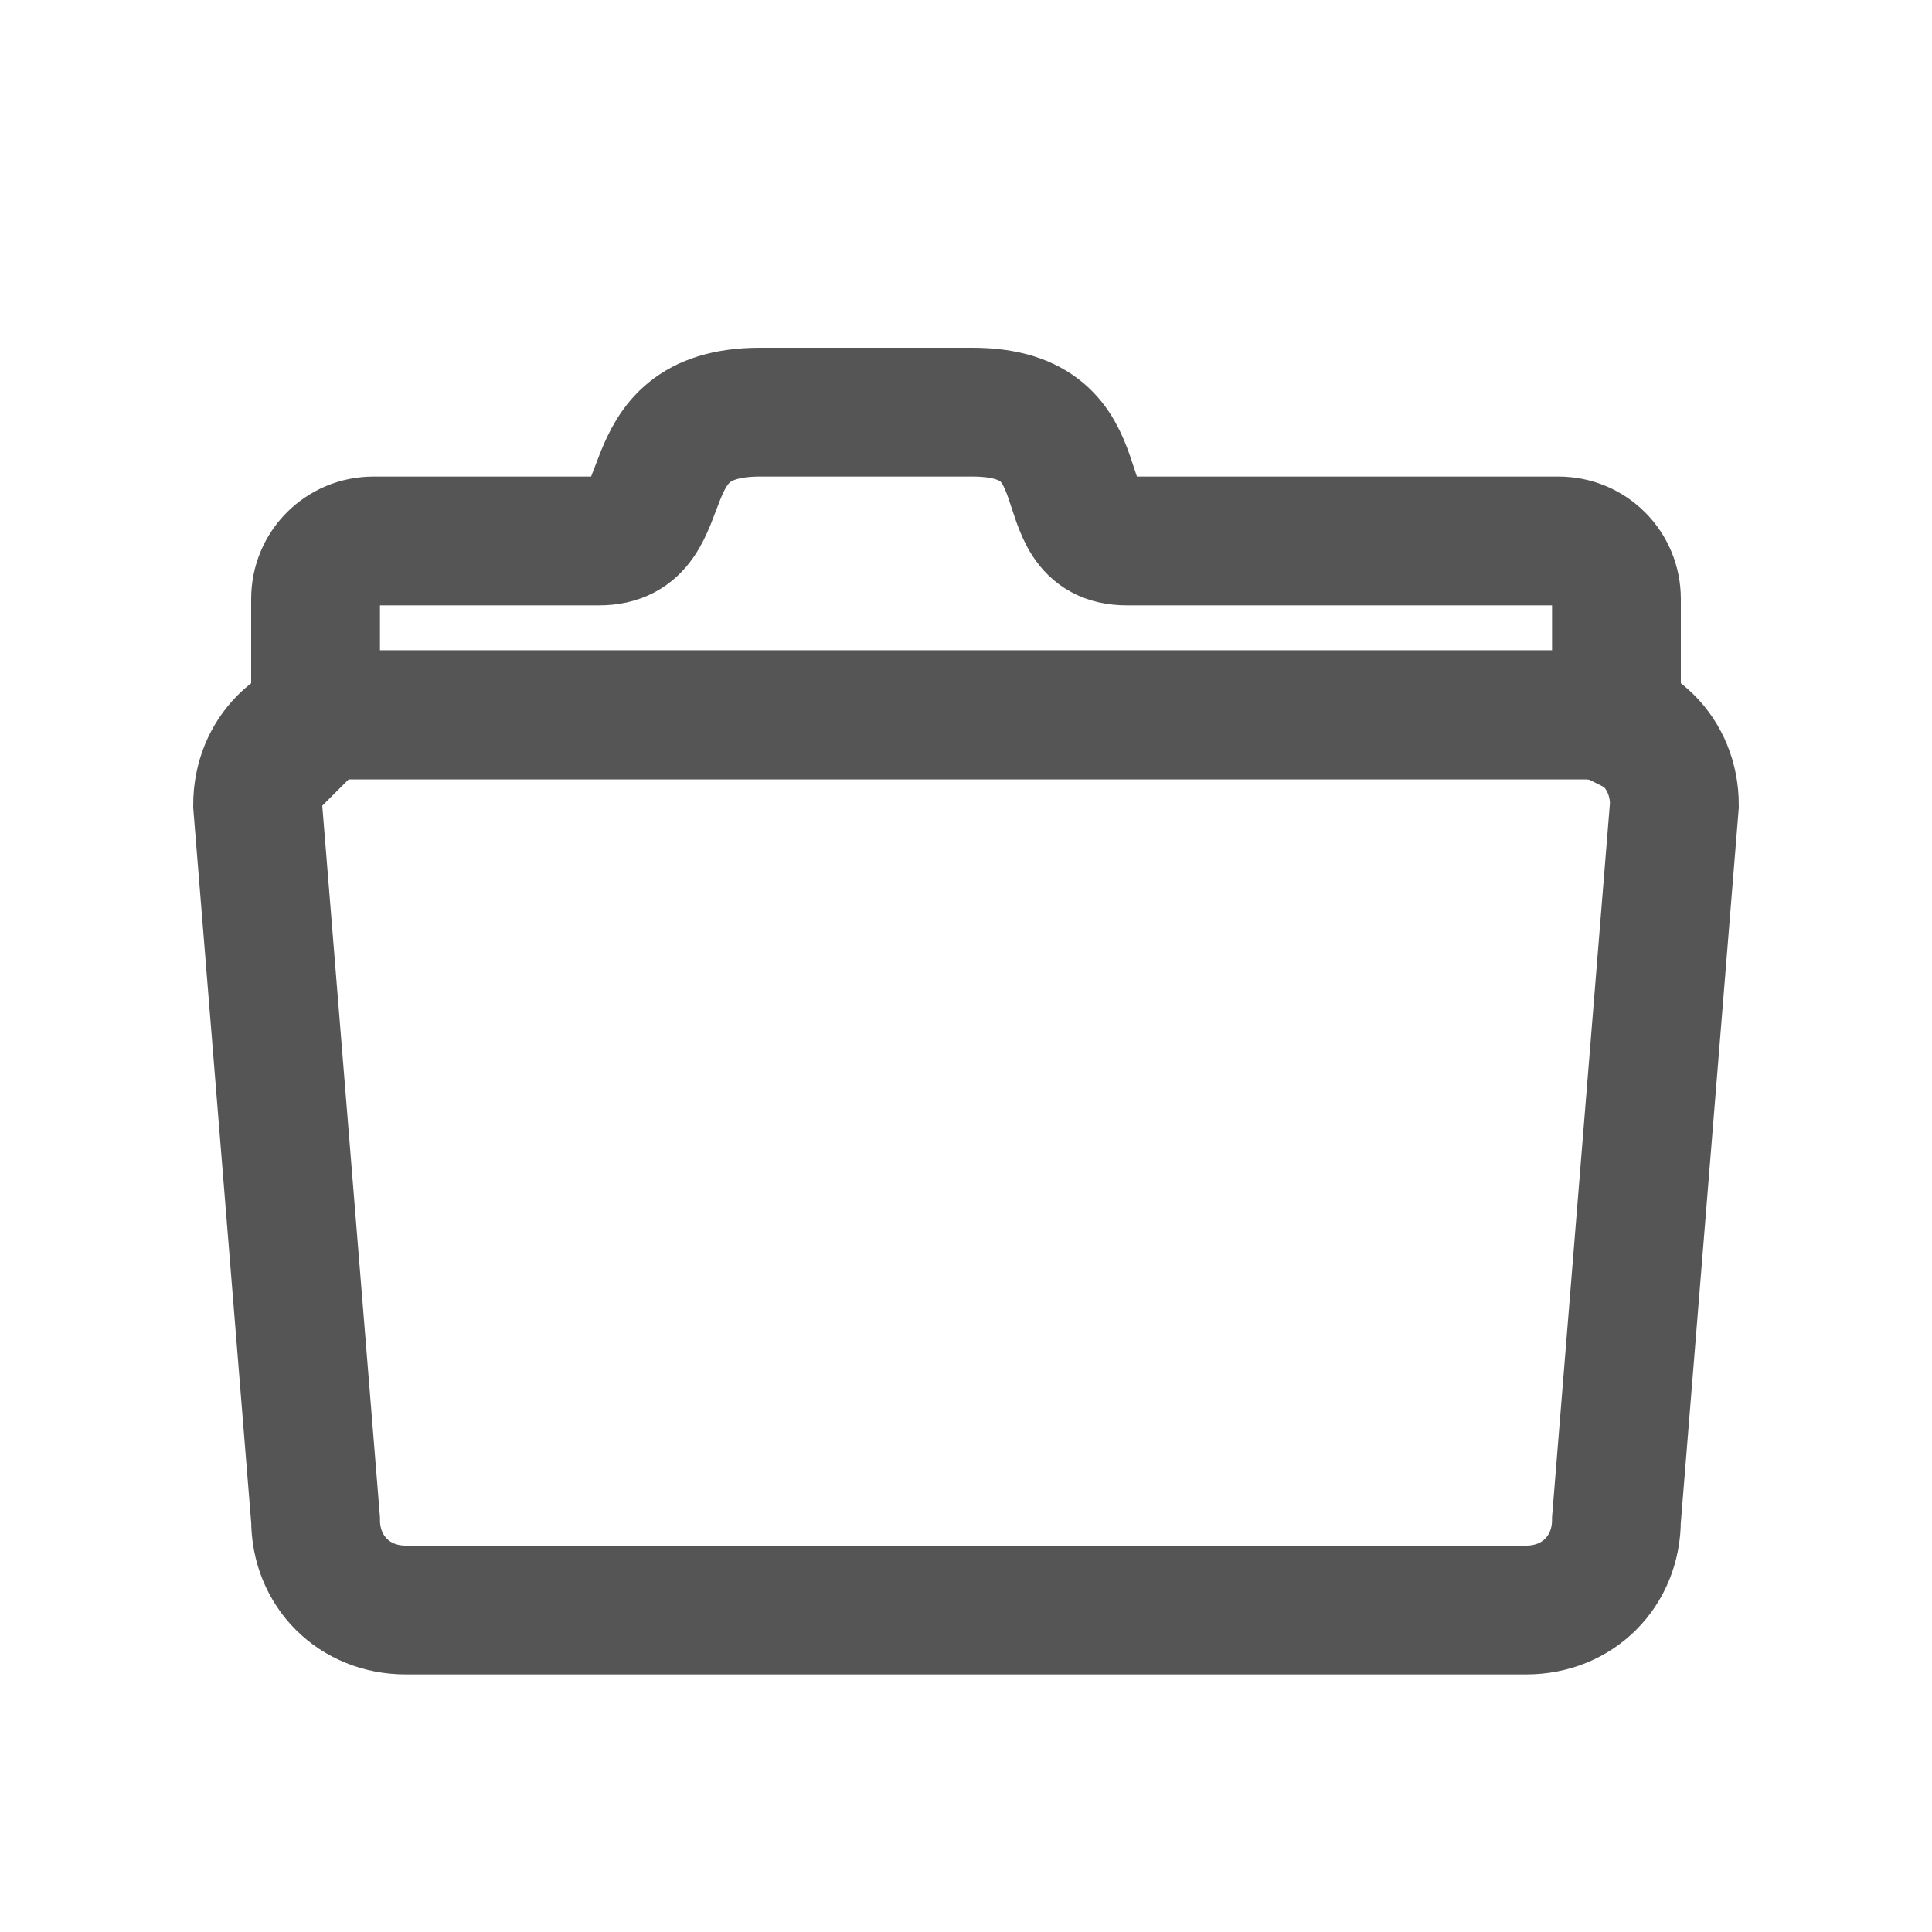
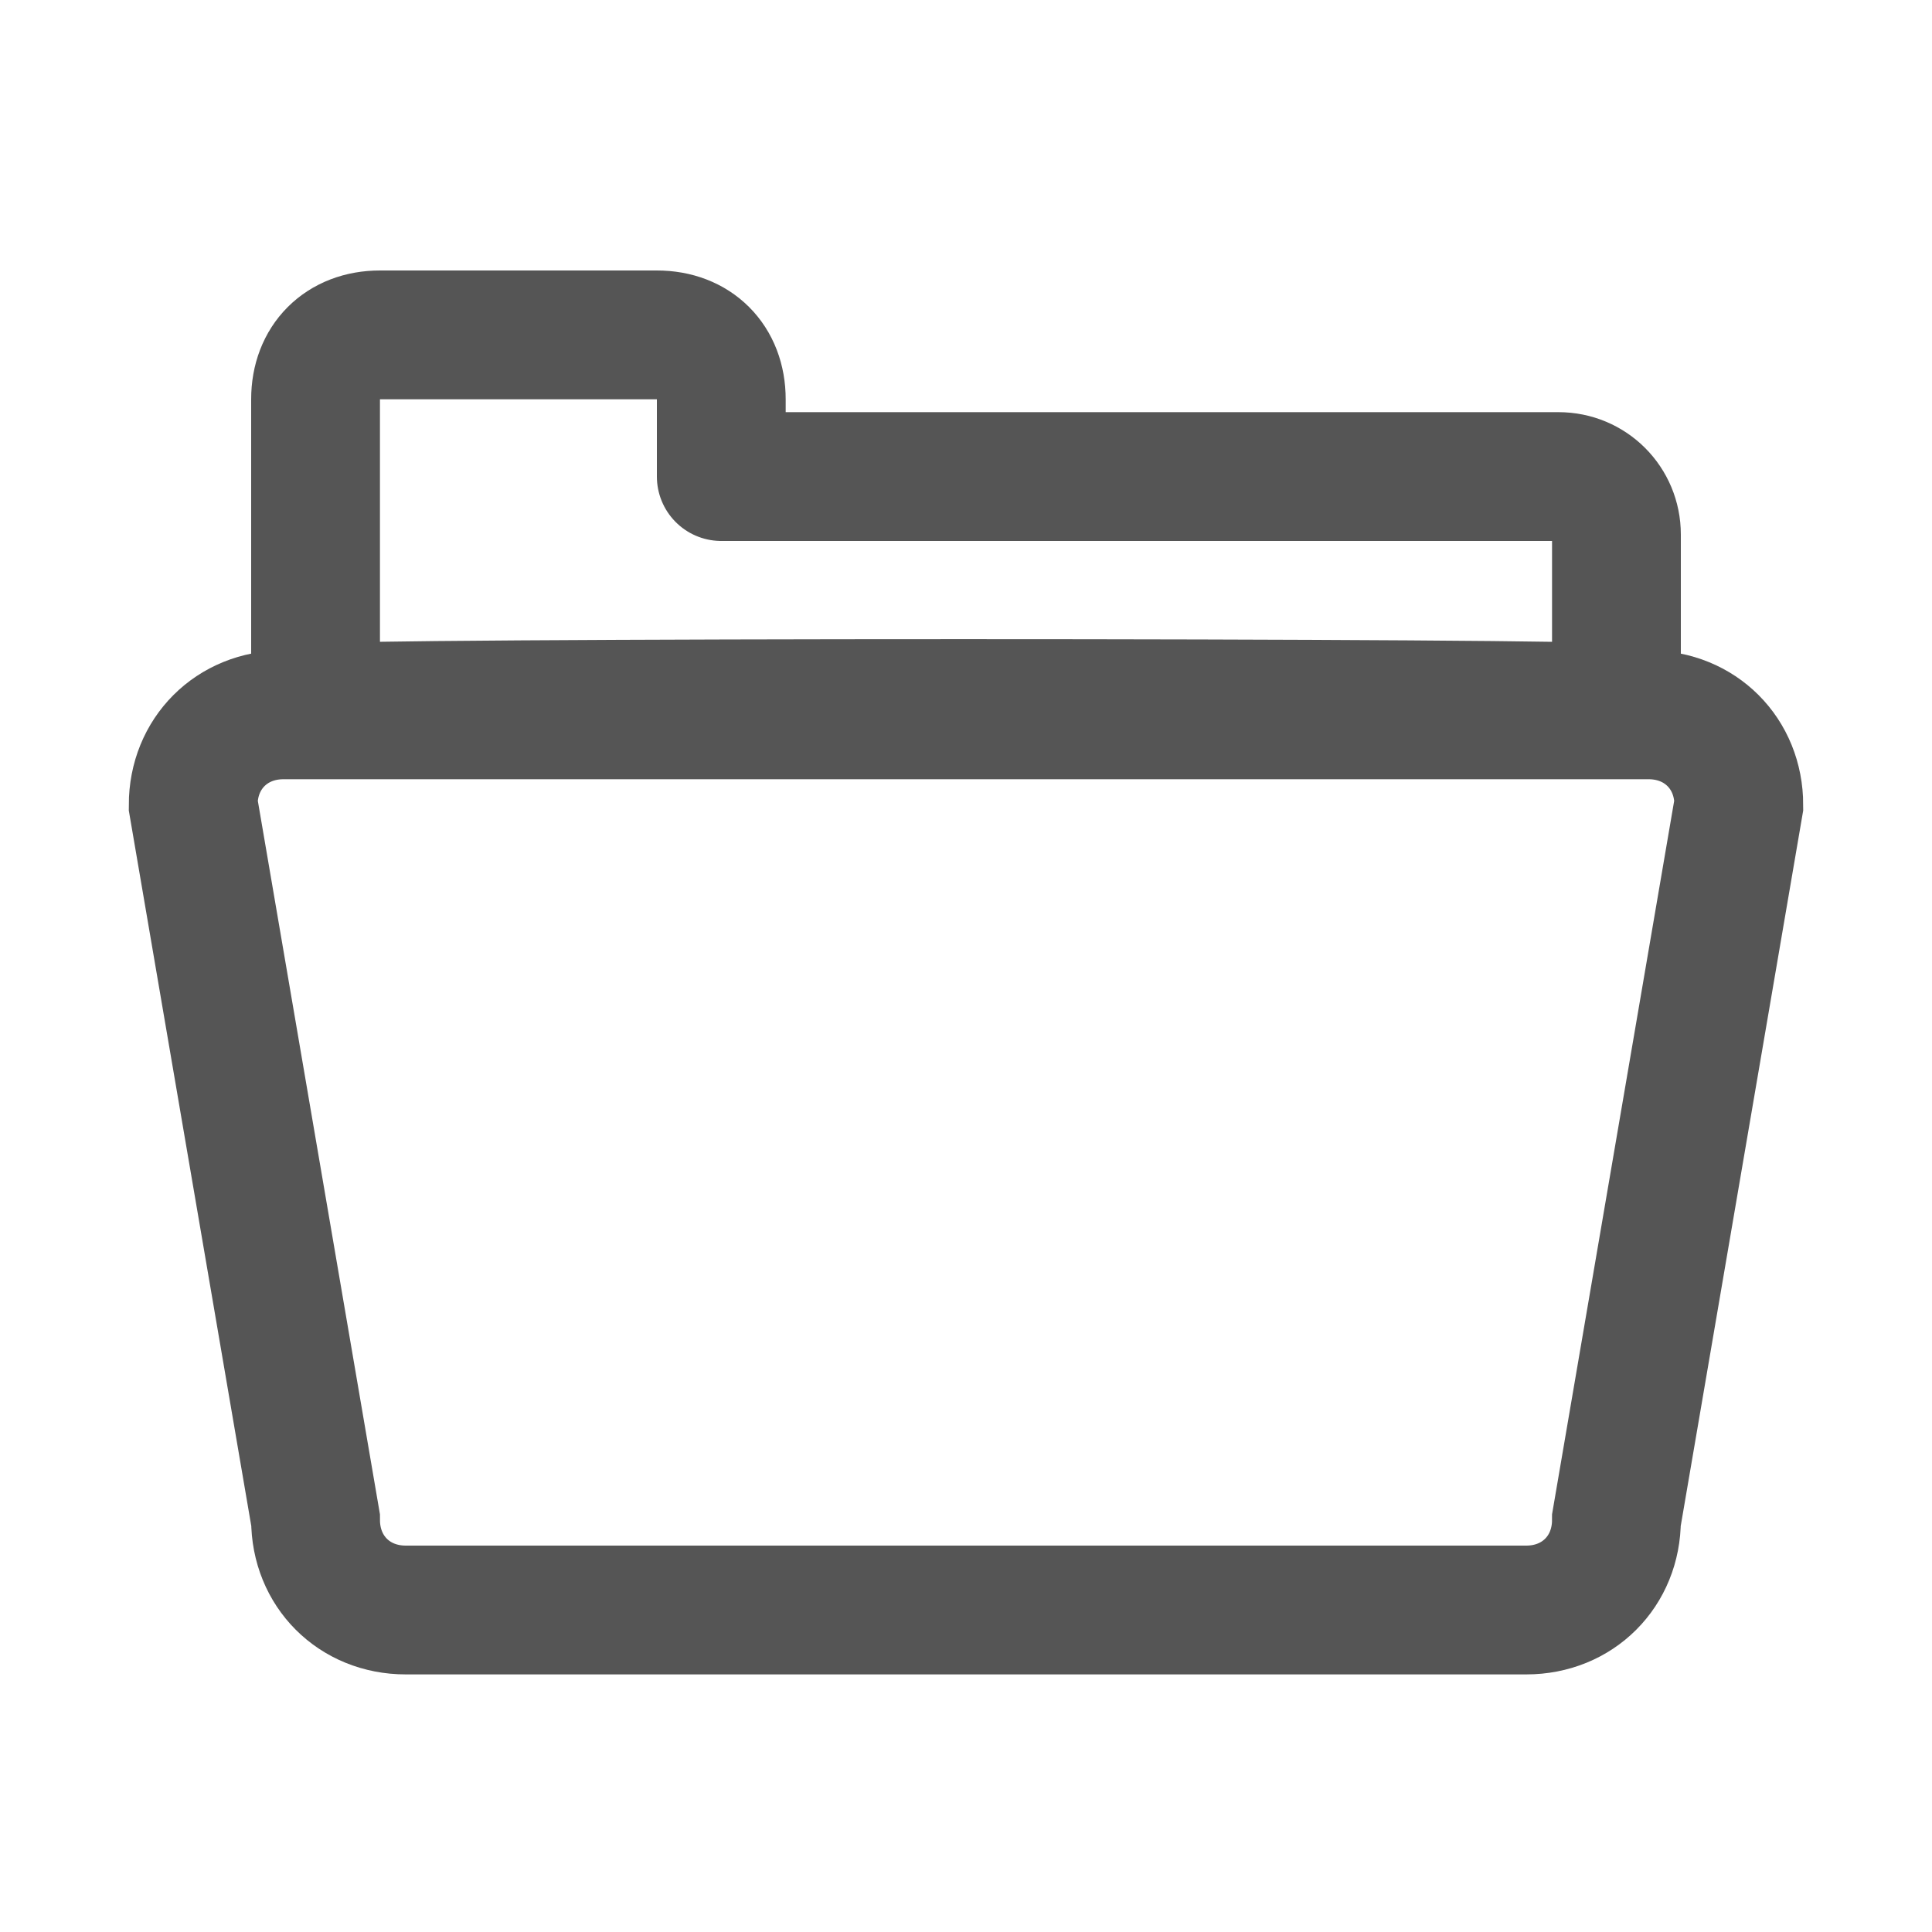
<svg xmlns="http://www.w3.org/2000/svg" version="1.1" id="Layer_1" x="0px" y="0px" viewBox="0 0 30 30" enable-background="new 0 0 30 30" xml:space="preserve">
  <g>
-     <path fill="none" stroke="#555555" stroke-width="2" stroke-miterlimit="10" d="M25.1,23.6c0,0.8-0.6,1.4-1.4,1.4H6.3   c-0.8,0-1.4-0.6-1.4-1.4L4,12.5c0-0.8,0.6-1.4,1.4-1.4h19.2c0.8,0,1.4,0.6,1.4,1.4L25.1,23.6z" />
+     <path fill="none" stroke="#555555" stroke-width="2" stroke-miterlimit="10" d="M25.1,23.6c0,0.8-0.6,1.4-1.4,1.4H6.3   c-0.8,0-1.4-0.6-1.4-1.4L3,12.5c0-0.8,0.6-1.4,1.4-1.4h21.2c0.8,0,1.4,0.6,1.4,1.4L25.1,23.6z" />
  </g>
-   <path fill="none" stroke="#555555" stroke-width="2" stroke-miterlimit="10" d="M24.2,8.4h-6.7c-1.3,0-0.3-2-2.4-2  c-2.1,0-1.7,0-1.7,0s0.5,0-1.6,0c-2.1,0-1.2,2-2.5,2H5.8c-0.5,0-0.9,0.4-0.9,0.9v1.9c0.1-0.1,0.3-0.1,0.5-0.1h19.2  c0.2,0,0.3,0,0.5,0.1V9.3C25.1,8.8,24.7,8.4,24.2,8.4z" />
+   <path fill="none" stroke="#555555" stroke-width="2" stroke-linejoin="round" stroke-miterlimit="10" d="M24.2,7.4h-13V6.2  c0-0.6-0.4-1-1-1H5.9c-0.6,0-1,0.4-1,1v2v0.6v2.2c0.1-0.1,20-0.1,20.2,0V8.3C25.1,7.8,24.7,7.4,24.2,7.4z" />
</svg>
